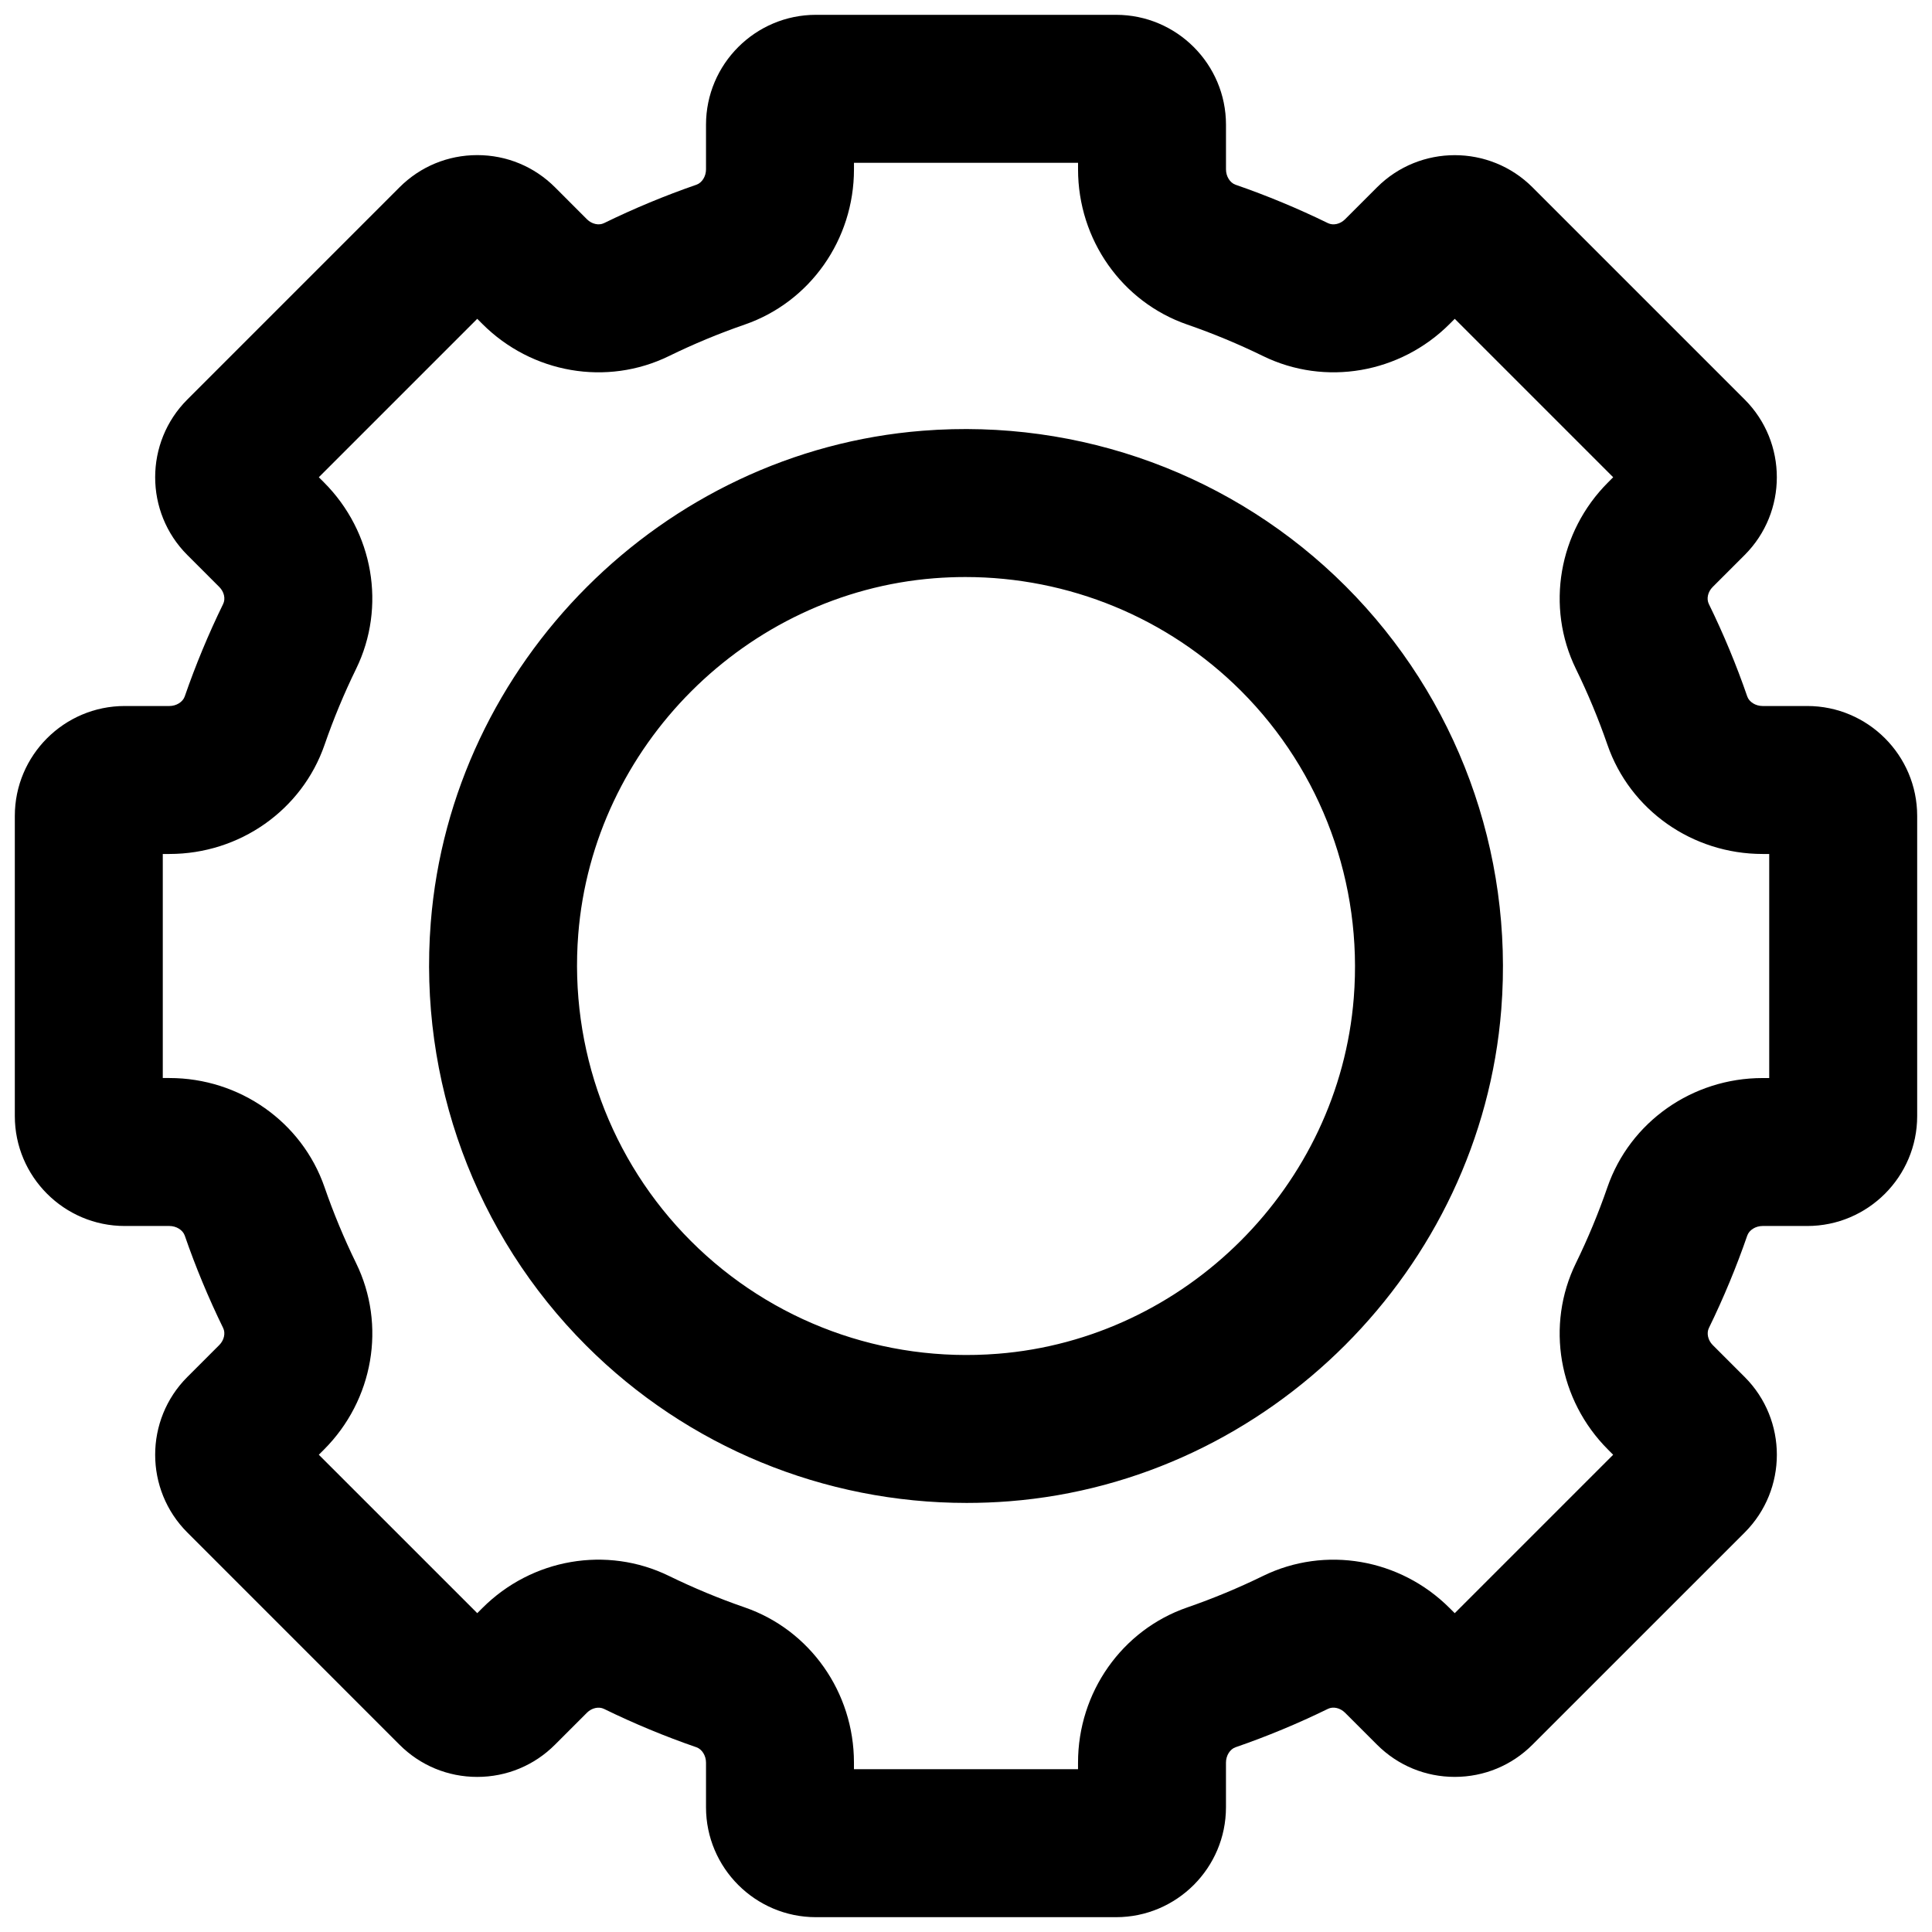
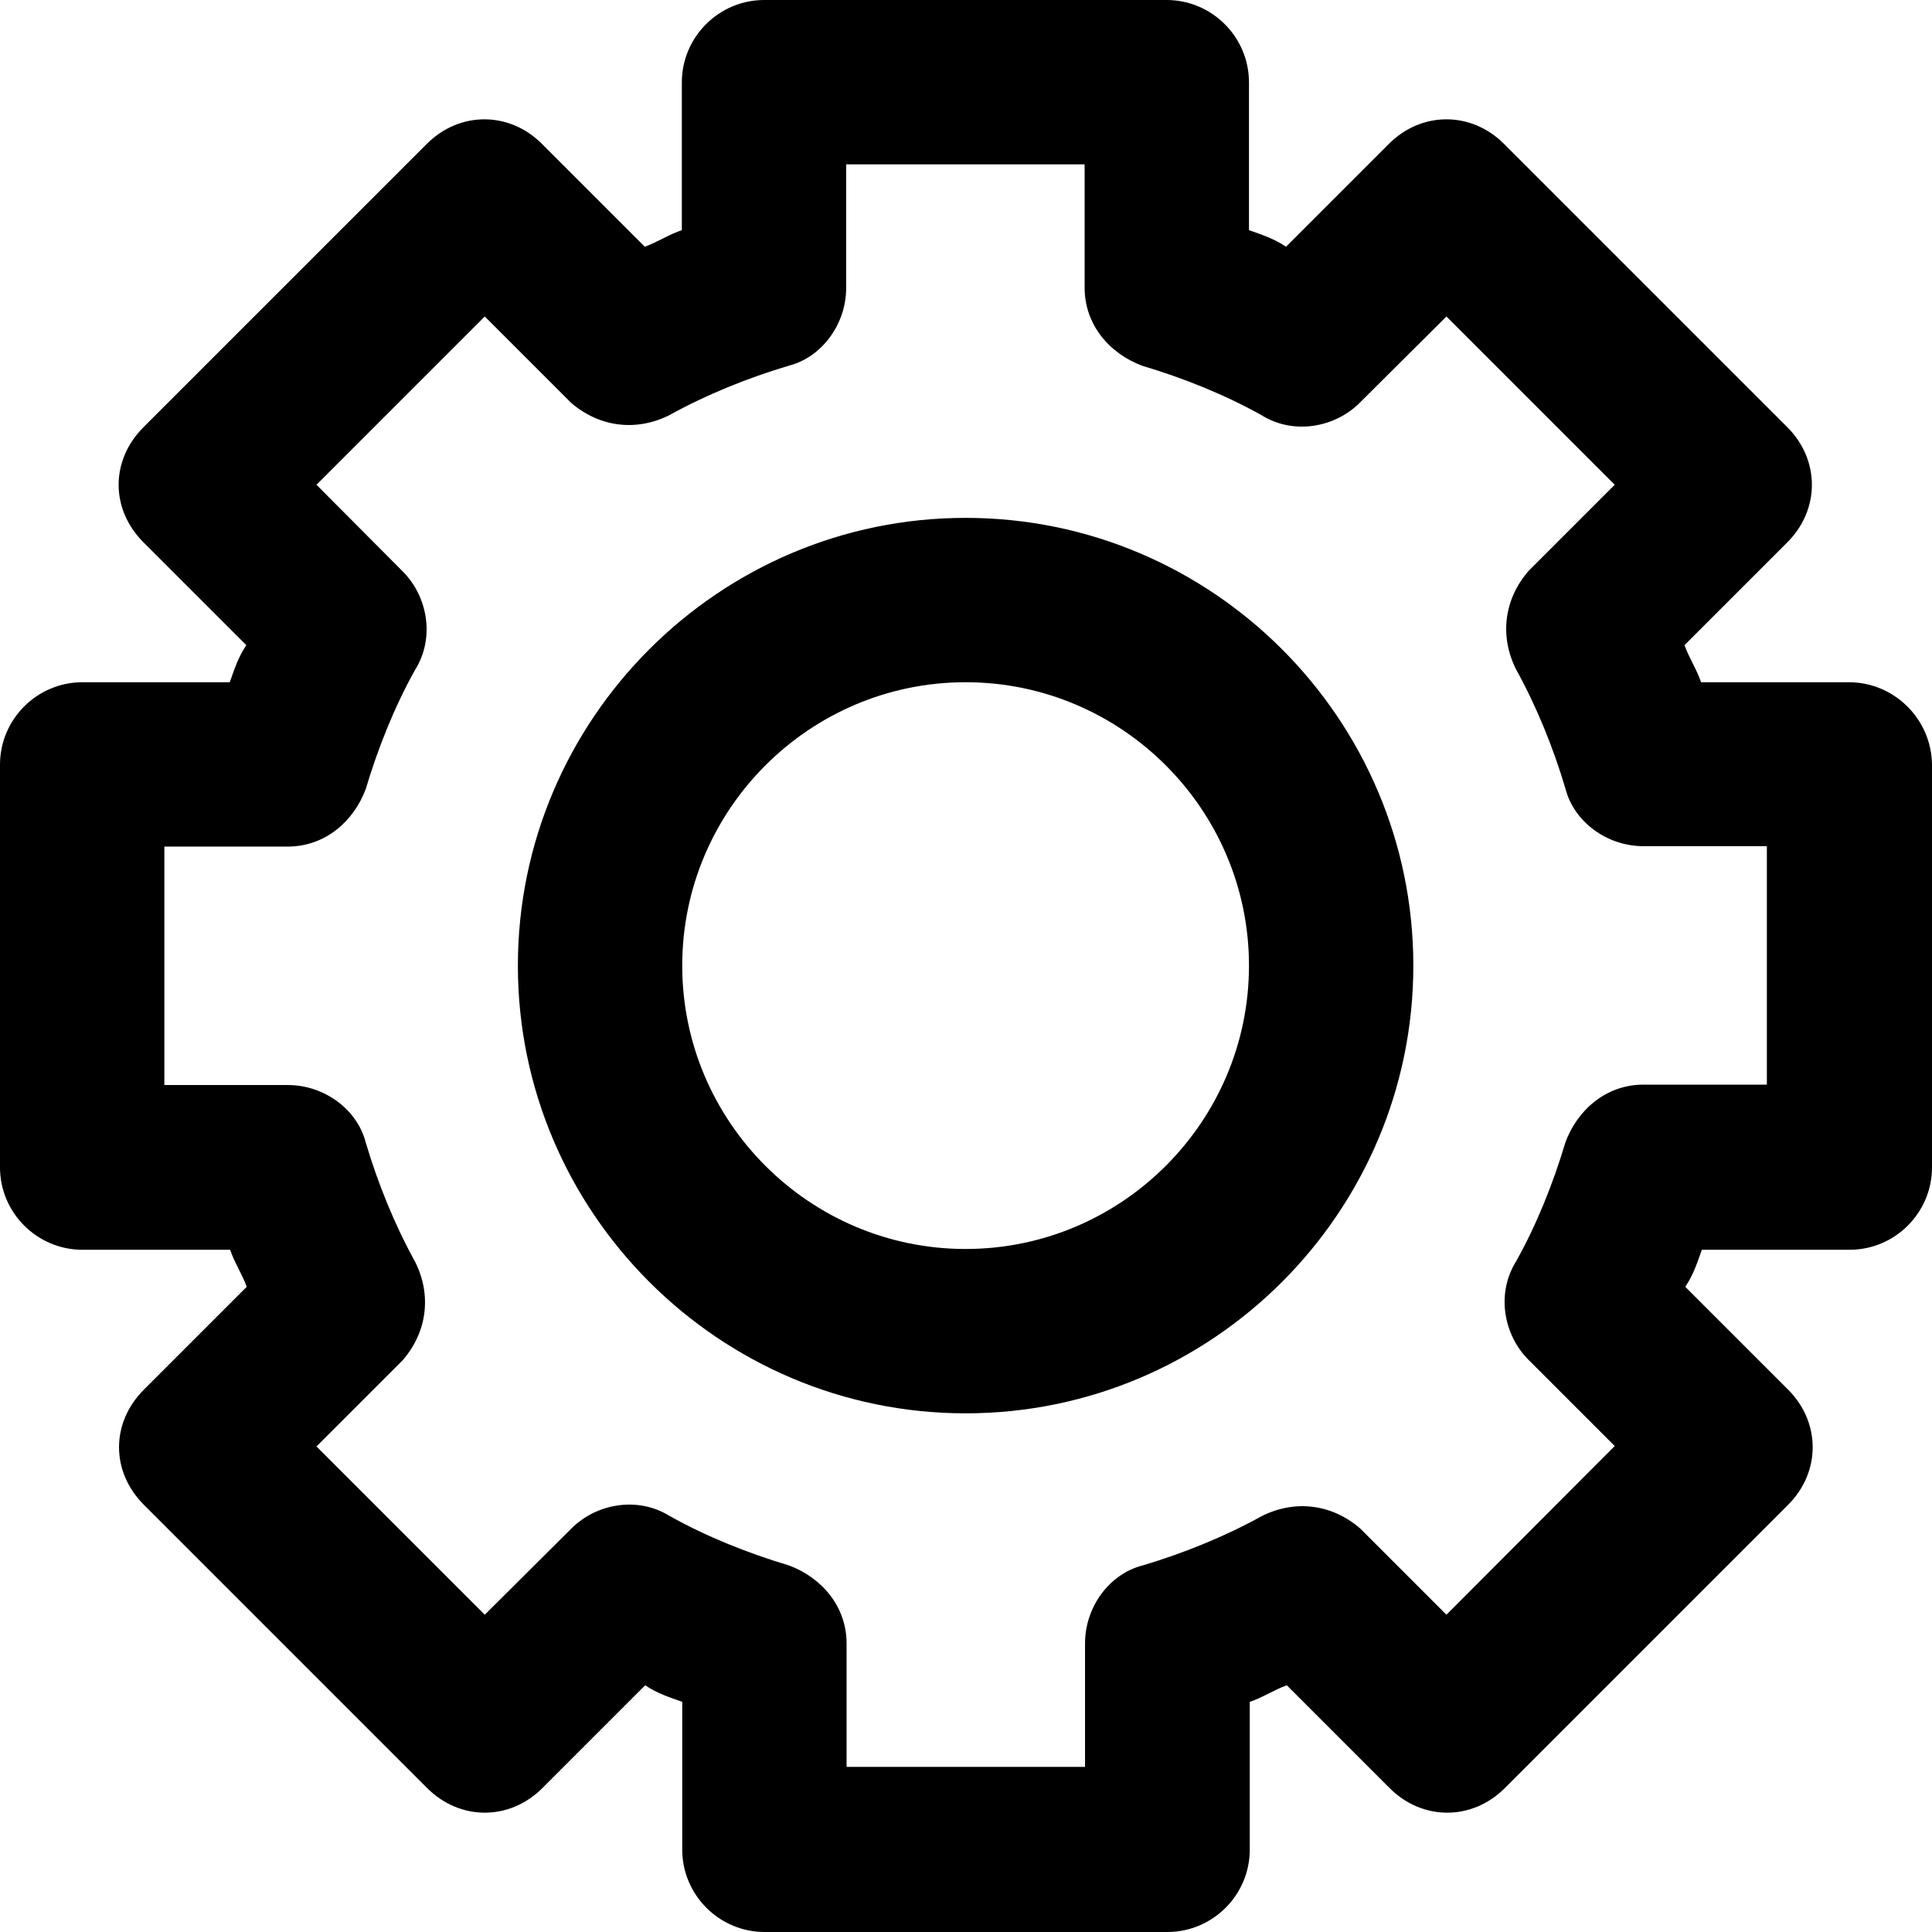
- <svg xmlns="http://www.w3.org/2000/svg" version="1.1" width="256" height="256" viewBox="0 0 256 256" xml:space="preserve">
-   <defs>
- </defs>
-   <g transform="translate(128 128) scale(0.72 0.72)" style="">
-     <g style="stroke: none; stroke-width: 0; stroke-dasharray: none; stroke-linecap: butt; stroke-linejoin: miter; stroke-miterlimit: 10; fill: none; fill-rule: nonzero; opacity: 1;" transform="translate(-175.05 -175.05) scale(3.89 3.89)">
-       <path d="M 52.1 90 H 37.9 c -2.867 0 -5.2 -2.333 -5.2 -5.2 v -2.114 c 0 -0.329 -0.191 -0.634 -0.454 -0.725 c -1.482 -0.511 -2.955 -1.122 -4.375 -1.816 c -0.246 -0.118 -0.576 -0.046 -0.802 0.18 l -1.516 1.516 c -0.981 0.982 -2.288 1.523 -3.677 1.523 c -1.389 0 -2.695 -0.541 -3.677 -1.524 L 8.16 71.799 c -2.027 -2.027 -2.027 -5.326 0 -7.354 l 1.516 -1.516 c 0.223 -0.223 0.299 -0.56 0.181 -0.8 c -0.695 -1.423 -1.307 -2.895 -1.818 -4.377 C 7.947 57.49 7.643 57.3 7.314 57.3 H 5.2 c -2.867 0 -5.2 -2.333 -5.2 -5.2 V 37.9 c 0 -2.867 2.333 -5.2 5.2 -5.2 h 2.115 c 0.329 0 0.633 -0.19 0.724 -0.454 c 0.513 -1.483 1.124 -2.956 1.817 -4.374 c 0.12 -0.246 0.046 -0.576 -0.181 -0.802 L 8.16 25.555 c -2.027 -2.028 -2.027 -5.327 0 -7.354 L 18.201 8.159 c 0.982 -0.982 2.288 -1.522 3.677 -1.522 c 1.389 0 2.695 0.541 3.677 1.522 l 1.516 1.517 c 0.224 0.223 0.559 0.3 0.801 0.18 c 1.418 -0.693 2.891 -1.305 4.375 -1.818 C 32.51 7.947 32.7 7.643 32.7 7.314 V 5.2 c 0 -2.867 2.333 -5.2 5.2 -5.2 h 14.2 c 2.867 0 5.2 2.333 5.2 5.2 v 2.115 c 0 0.329 0.19 0.633 0.453 0.724 c 1.482 0.512 2.954 1.124 4.375 1.818 c 0.247 0.118 0.575 0.045 0.802 -0.181 l 1.516 -1.516 c 2.027 -2.027 5.326 -2.027 7.354 0 L 81.84 18.2 c 2.027 2.028 2.027 5.327 0 7.354 l -1.516 1.516 c -0.227 0.227 -0.301 0.556 -0.181 0.802 c 0.695 1.42 1.307 2.893 1.818 4.376 c 0.09 0.262 0.395 0.452 0.724 0.452 H 84.8 c 2.867 0 5.2 2.333 5.2 5.2 V 52.1 c 0 2.867 -2.333 5.2 -5.2 5.2 h -2.114 c -0.329 0 -0.634 0.19 -0.725 0.454 c -0.51 1.478 -1.121 2.95 -1.815 4.373 c -0.119 0.244 -0.044 0.58 0.179 0.803 l 1.516 1.516 c 2.027 2.027 2.027 5.326 0 7.354 L 71.799 81.84 c -0.982 0.982 -2.288 1.523 -3.677 1.523 c -1.39 0 -2.696 -0.542 -3.678 -1.525 l -1.514 -1.513 c -0.228 -0.226 -0.557 -0.302 -0.803 -0.182 c -1.42 0.695 -2.893 1.307 -4.376 1.818 c -0.262 0.09 -0.452 0.395 -0.452 0.724 V 84.8 C 57.3 87.667 54.967 90 52.1 90 z M 39.7 83 h 10.6 v -0.314 c 0 -3.322 2.076 -6.272 5.167 -7.34 c 1.216 -0.42 2.422 -0.921 3.588 -1.491 c 2.936 -1.434 6.481 -0.822 8.824 1.521 l 0.243 0.242 l 7.495 -7.495 l -0.242 -0.243 c -2.345 -2.344 -2.955 -5.891 -1.519 -8.825 c 0.569 -1.166 1.07 -2.373 1.488 -3.585 c 1.068 -3.093 4.019 -5.169 7.341 -5.169 H 83 V 39.7 h -0.314 c -3.322 0 -6.272 -2.076 -7.34 -5.167 c -0.42 -1.216 -0.921 -2.422 -1.491 -3.588 c -1.434 -2.936 -0.823 -6.482 1.521 -8.825 l 0.242 -0.243 l -7.495 -7.495 l -0.243 0.243 c -2.344 2.344 -5.89 2.953 -8.824 1.52 c -1.166 -0.57 -2.373 -1.071 -3.587 -1.491 c -3.091 -1.067 -5.168 -4.017 -5.168 -7.34 V 7 H 39.7 v 0.314 c 0 3.323 -2.077 6.272 -5.168 7.34 c -1.217 0.42 -2.424 0.922 -3.587 1.491 c -2.936 1.434 -6.481 0.823 -8.825 -1.52 l -0.243 -0.243 l -7.495 7.495 l 0.243 0.243 c 2.343 2.344 2.954 5.89 1.52 8.825 c -0.568 1.163 -1.07 2.37 -1.49 3.587 c -1.068 3.092 -4.018 5.168 -7.34 5.168 H 7 v 10.6 h 0.314 c 3.323 0 6.272 2.077 7.34 5.168 c 0.419 1.214 0.921 2.421 1.491 3.588 c 1.435 2.933 0.824 6.479 -1.52 8.823 l -0.243 0.243 l 7.496 7.495 l 0.242 -0.242 c 2.344 -2.346 5.891 -2.954 8.826 -1.52 c 1.164 0.568 2.37 1.07 3.585 1.489 c 3.092 1.068 5.168 4.019 5.168 7.341 V 83 z M 45.028 70.402 c -6.738 0 -13.204 -2.652 -17.991 -7.439 c -5.265 -5.265 -7.947 -12.561 -7.359 -20.016 c 0.97 -12.296 10.974 -22.3 23.27 -23.27 c 7.457 -0.588 14.751 2.095 20.016 7.359 c 5.265 5.266 7.947 12.561 7.36 20.017 c -0.971 12.297 -10.975 22.3 -23.271 23.27 l 0 0 C 46.376 70.376 45.701 70.402 45.028 70.402 z M 44.969 26.598 c -0.489 0 -0.979 0.02 -1.471 0.058 c -8.899 0.702 -16.14 7.943 -16.842 16.843 c -0.427 5.41 1.516 10.7 5.331 14.515 s 9.1 5.761 14.516 5.331 l 0 0 c 8.899 -0.701 16.141 -7.941 16.843 -16.842 c 0.427 -5.41 -1.517 -10.701 -5.331 -14.516 C 54.546 28.519 49.857 26.598 44.969 26.598 z" style="stroke: none; stroke-width: 1; stroke-dasharray: none; stroke-linecap: butt; stroke-linejoin: miter; stroke-miterlimit: 10; fill: rgb(0,0,0); fill-rule: nonzero; opacity: 1;" transform=" matrix(1 0 0 1 0 0) " stroke-linecap="round" />
+ <svg xmlns="http://www.w3.org/2000/svg" version="1.1" id="Capa_1" x="0px" y="0px" viewBox="0 0 490.2 490.2" style="enable-background:new 0 0 490.2 490.2;" xml:space="preserve">
+   <g>
+     <g>
+       <g>
+         <path d="M469.1,173.1h-37.5c-1-3.1-3.1-6.3-4.2-9.4l26.1-26.1c8.3-8.3,8.3-20.9,0-29.2l-71.9-71.9c-8.3-8.3-20.9-8.3-29.2,0     l-26.1,26.1c-3.1-2.1-6.3-3.1-9.4-4.2V20.9C316.9,9.4,307.5,0,296,0H193.9C182.4,0,173,9.4,173,20.9v37.5c-3.1,1-6.3,3.1-9.4,4.2     l-26.1-26.1c-8.3-8.3-20.9-8.3-29.2,0l-71.9,71.9c-4.2,4.2-6.3,9.4-6.3,14.6s2.1,10.4,6.3,14.6l26.1,26.1     c-2.1,3.1-3.1,6.3-4.2,9.4H20.9C9.4,173.1,0,182.5,0,194v102.2c0,11.5,9.4,20.9,20.9,20.9h37.5c1,3.1,3.1,6.3,4.2,9.4l-26.1,26.1     c-4.2,4.2-6.3,9.4-6.3,14.6s2.1,10.4,6.3,14.6l71.9,71.9c8.3,8.3,20.9,8.3,29.2,0l26.1-26.1c3.1,2.1,6.3,3.1,9.4,4.2v37.5     c0,11.5,9.4,20.9,20.9,20.9h102.2c11.5,0,20.9-9.4,20.9-20.9v-37.5c3.1-1,6.3-3.1,9.4-4.2l26.1,26.1c8.3,8.3,20.9,8.3,29.2,0     l71.9-71.9c8.3-8.3,8.3-20.9,0-29.2l-26.1-26.1c2.1-3.1,3.1-6.3,4.2-9.4h37.5c11.5,0,20.9-9.4,20.9-20.9V193.9     C490,182.4,480.6,173.1,469.1,173.1z M448.3,275.2H417c-9.4,0-16.7,6.3-19.8,14.6c-3.1,10.4-7.3,20.9-12.5,30.2     c-5.2,8.3-3.1,18.8,3.1,25l21.9,21.9L367,409.7l-21.9-21.9c-7.3-6.3-16.7-7.3-25-3.1c-9.4,5.2-19.8,9.4-30.2,12.5     c-8.3,2.1-14.6,10.4-14.6,19.8v31.3h-60.5l0,0V417c0-9.4-6.3-16.7-14.6-19.8c-10.4-3.1-20.9-7.3-30.2-12.5     c-8.3-5.2-18.8-3.1-25,3.1l-22,21.9L80.3,367l21.9-21.9c6.3-7.3,7.3-16.7,3.1-25c-5.2-9.4-9.4-19.8-12.5-30.2     c-2.1-8.3-10.4-14.6-19.8-14.6H41.7v-60.5H73c9.4,0,16.7-6.3,19.8-14.6c3.1-10.4,7.3-20.9,12.5-30.2c5.2-8.3,3.1-18.8-3.1-25     l-21.9-22L123,80.3l21.9,21.9c7.3,6.3,16.7,7.3,25,3.1c9.4-5.2,19.8-9.4,30.2-12.5c8.3-2.1,14.6-10.4,14.6-19.8V41.7h60.5V73     c0,9.4,6.3,16.7,14.6,19.8c10.4,3.1,20.9,7.3,30.2,12.5c8.3,5.2,18.8,3.1,25-3.1l22-21.9l42.7,42.7l-21.9,21.9     c-6.3,7.3-7.3,16.7-3.1,25c5.2,9.4,9.4,19.8,12.5,30.2c2.1,8.3,10.4,14.6,19.8,14.6h31.3L448.3,275.2L448.3,275.2z" />
+         <path d="M245,131.4c-62.6,0-113.6,51.1-113.6,113.6s51,113.6,113.6,113.6s113.6-51,113.6-113.6S307.6,131.4,245,131.4z      M245,316.9c-39.6,0-71.9-32.3-71.9-71.9s32.3-71.9,71.9-71.9s71.9,32.3,71.9,71.9S284.6,316.9,245,316.9z" />
+       </g>
    </g>
  </g>
+   <g>
+ </g>
+   <g>
+ </g>
+   <g>
+ </g>
+   <g>
+ </g>
+   <g>
+ </g>
+   <g>
+ </g>
+   <g>
+ </g>
+   <g>
+ </g>
+   <g>
+ </g>
+   <g>
+ </g>
+   <g>
+ </g>
+   <g>
+ </g>
+   <g>
+ </g>
+   <g>
+ </g>
+   <g>
+ </g>
</svg>
